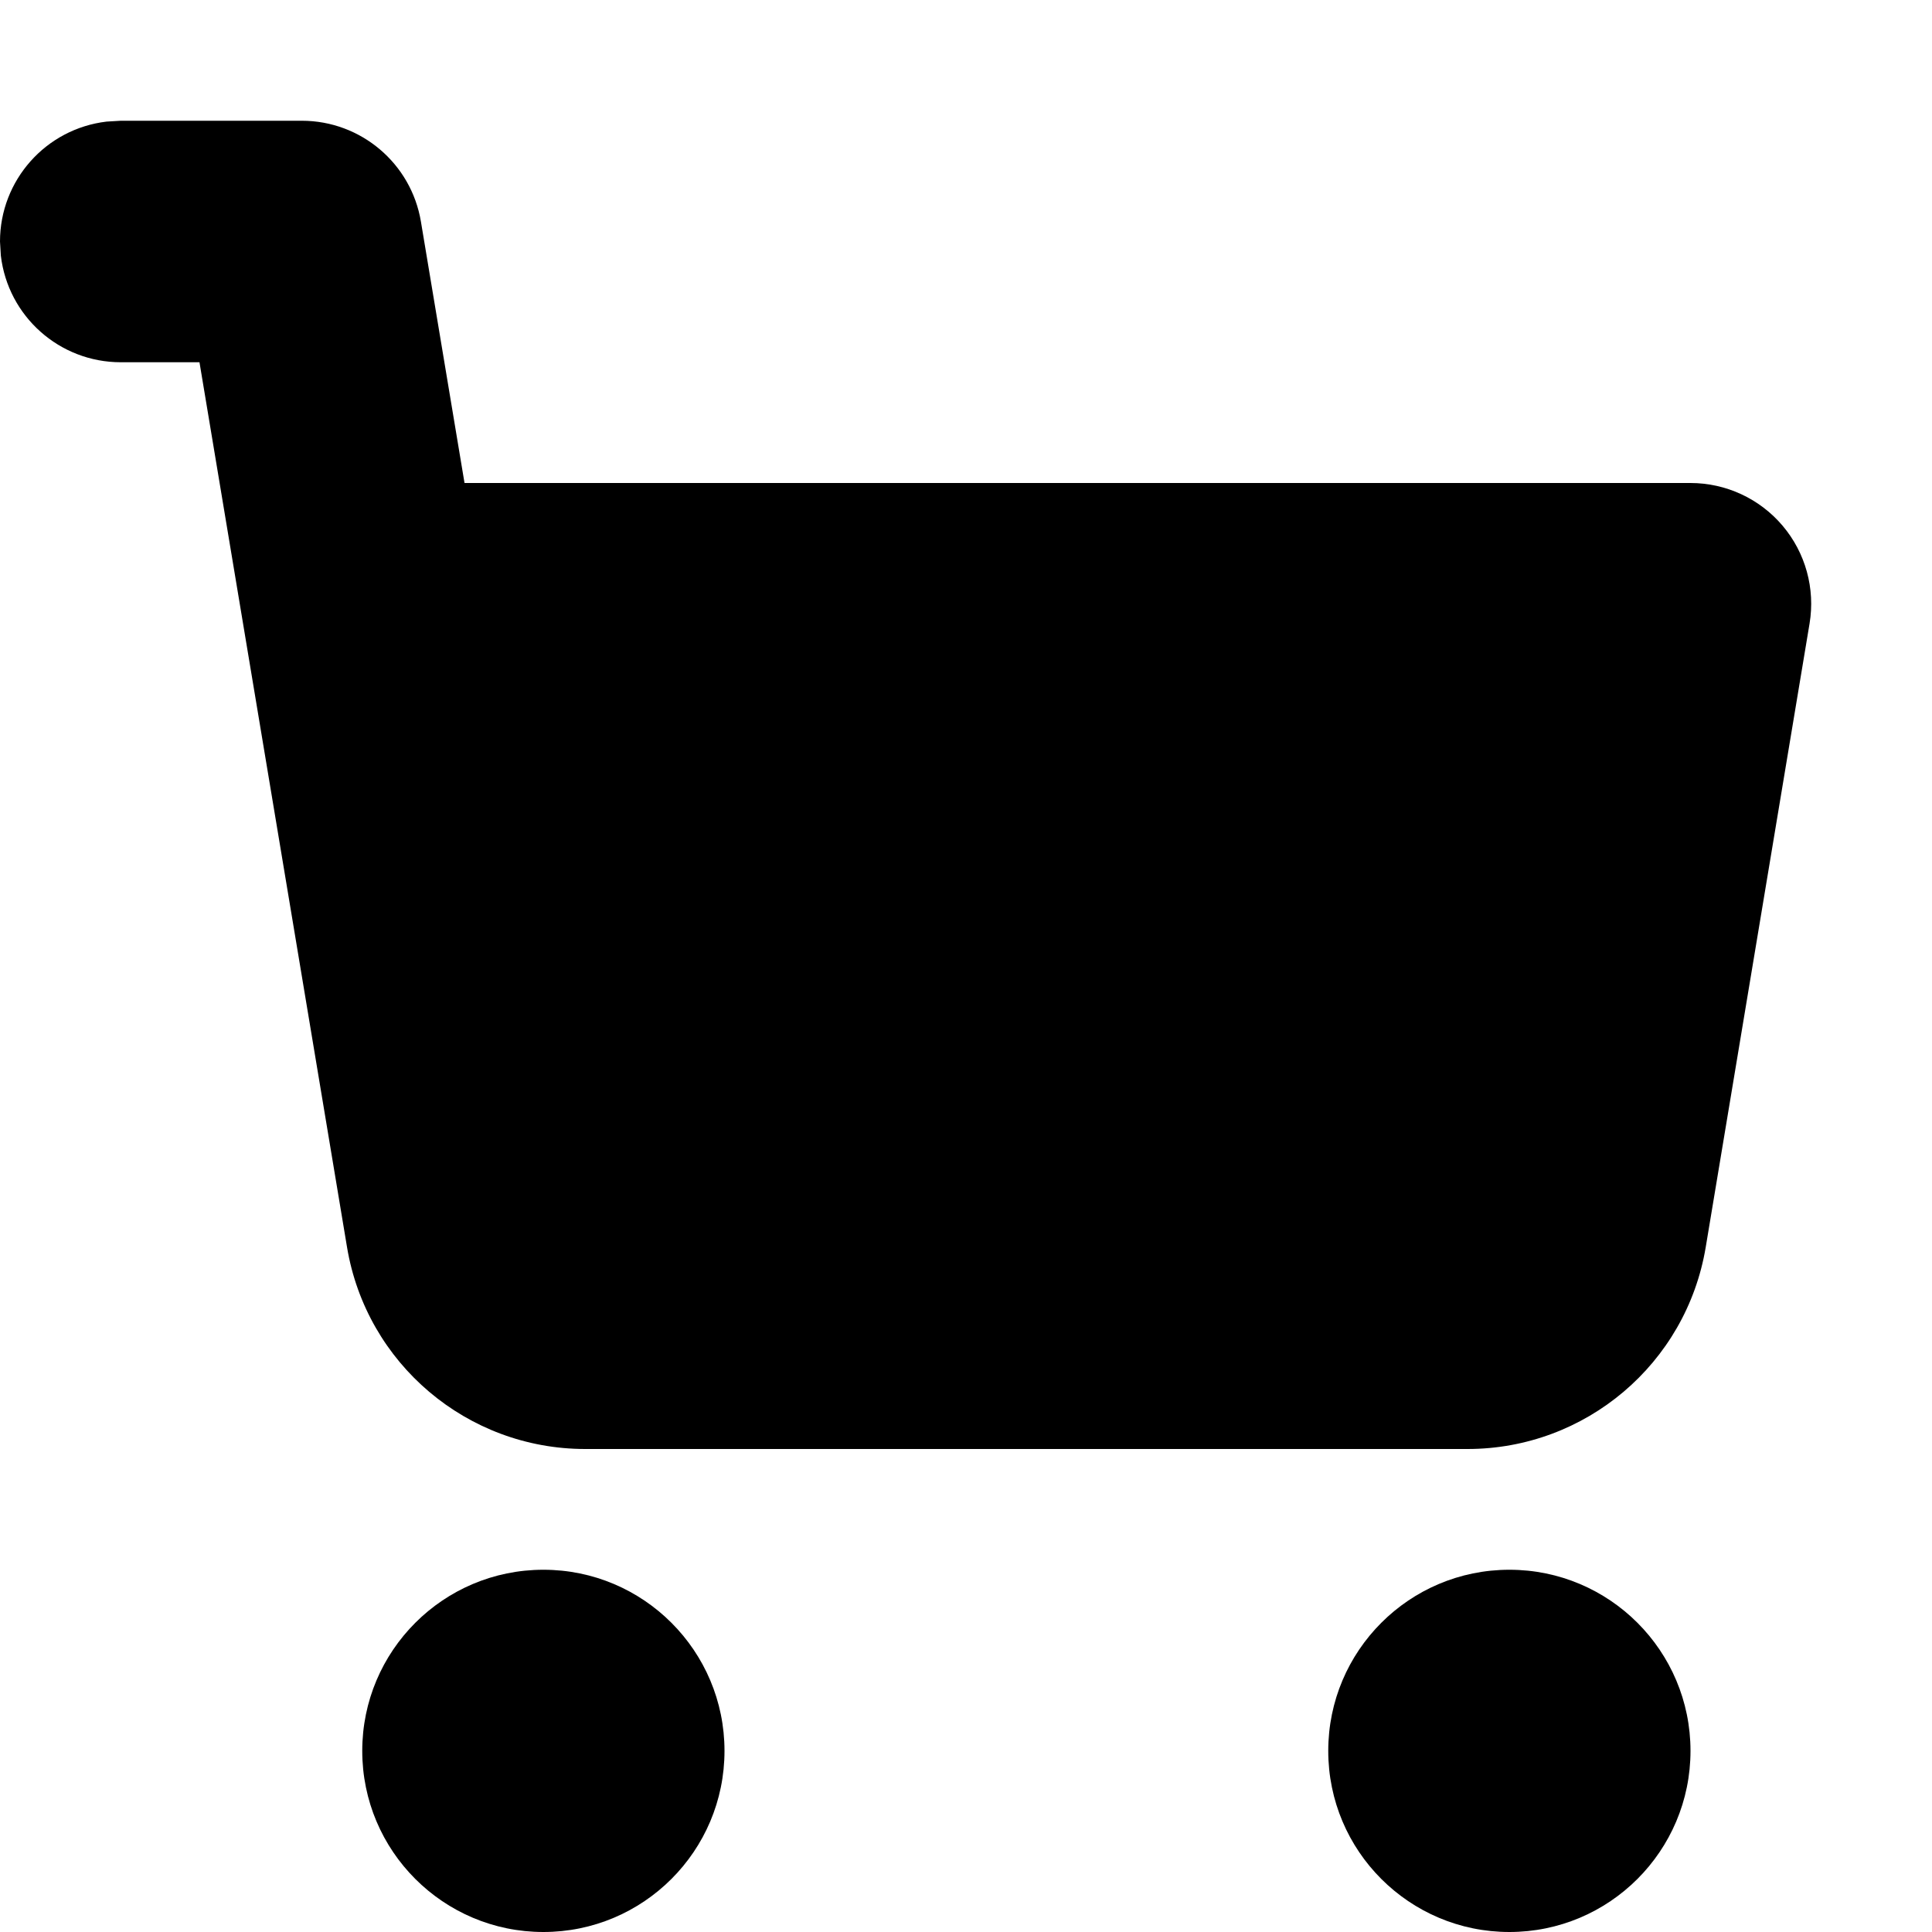
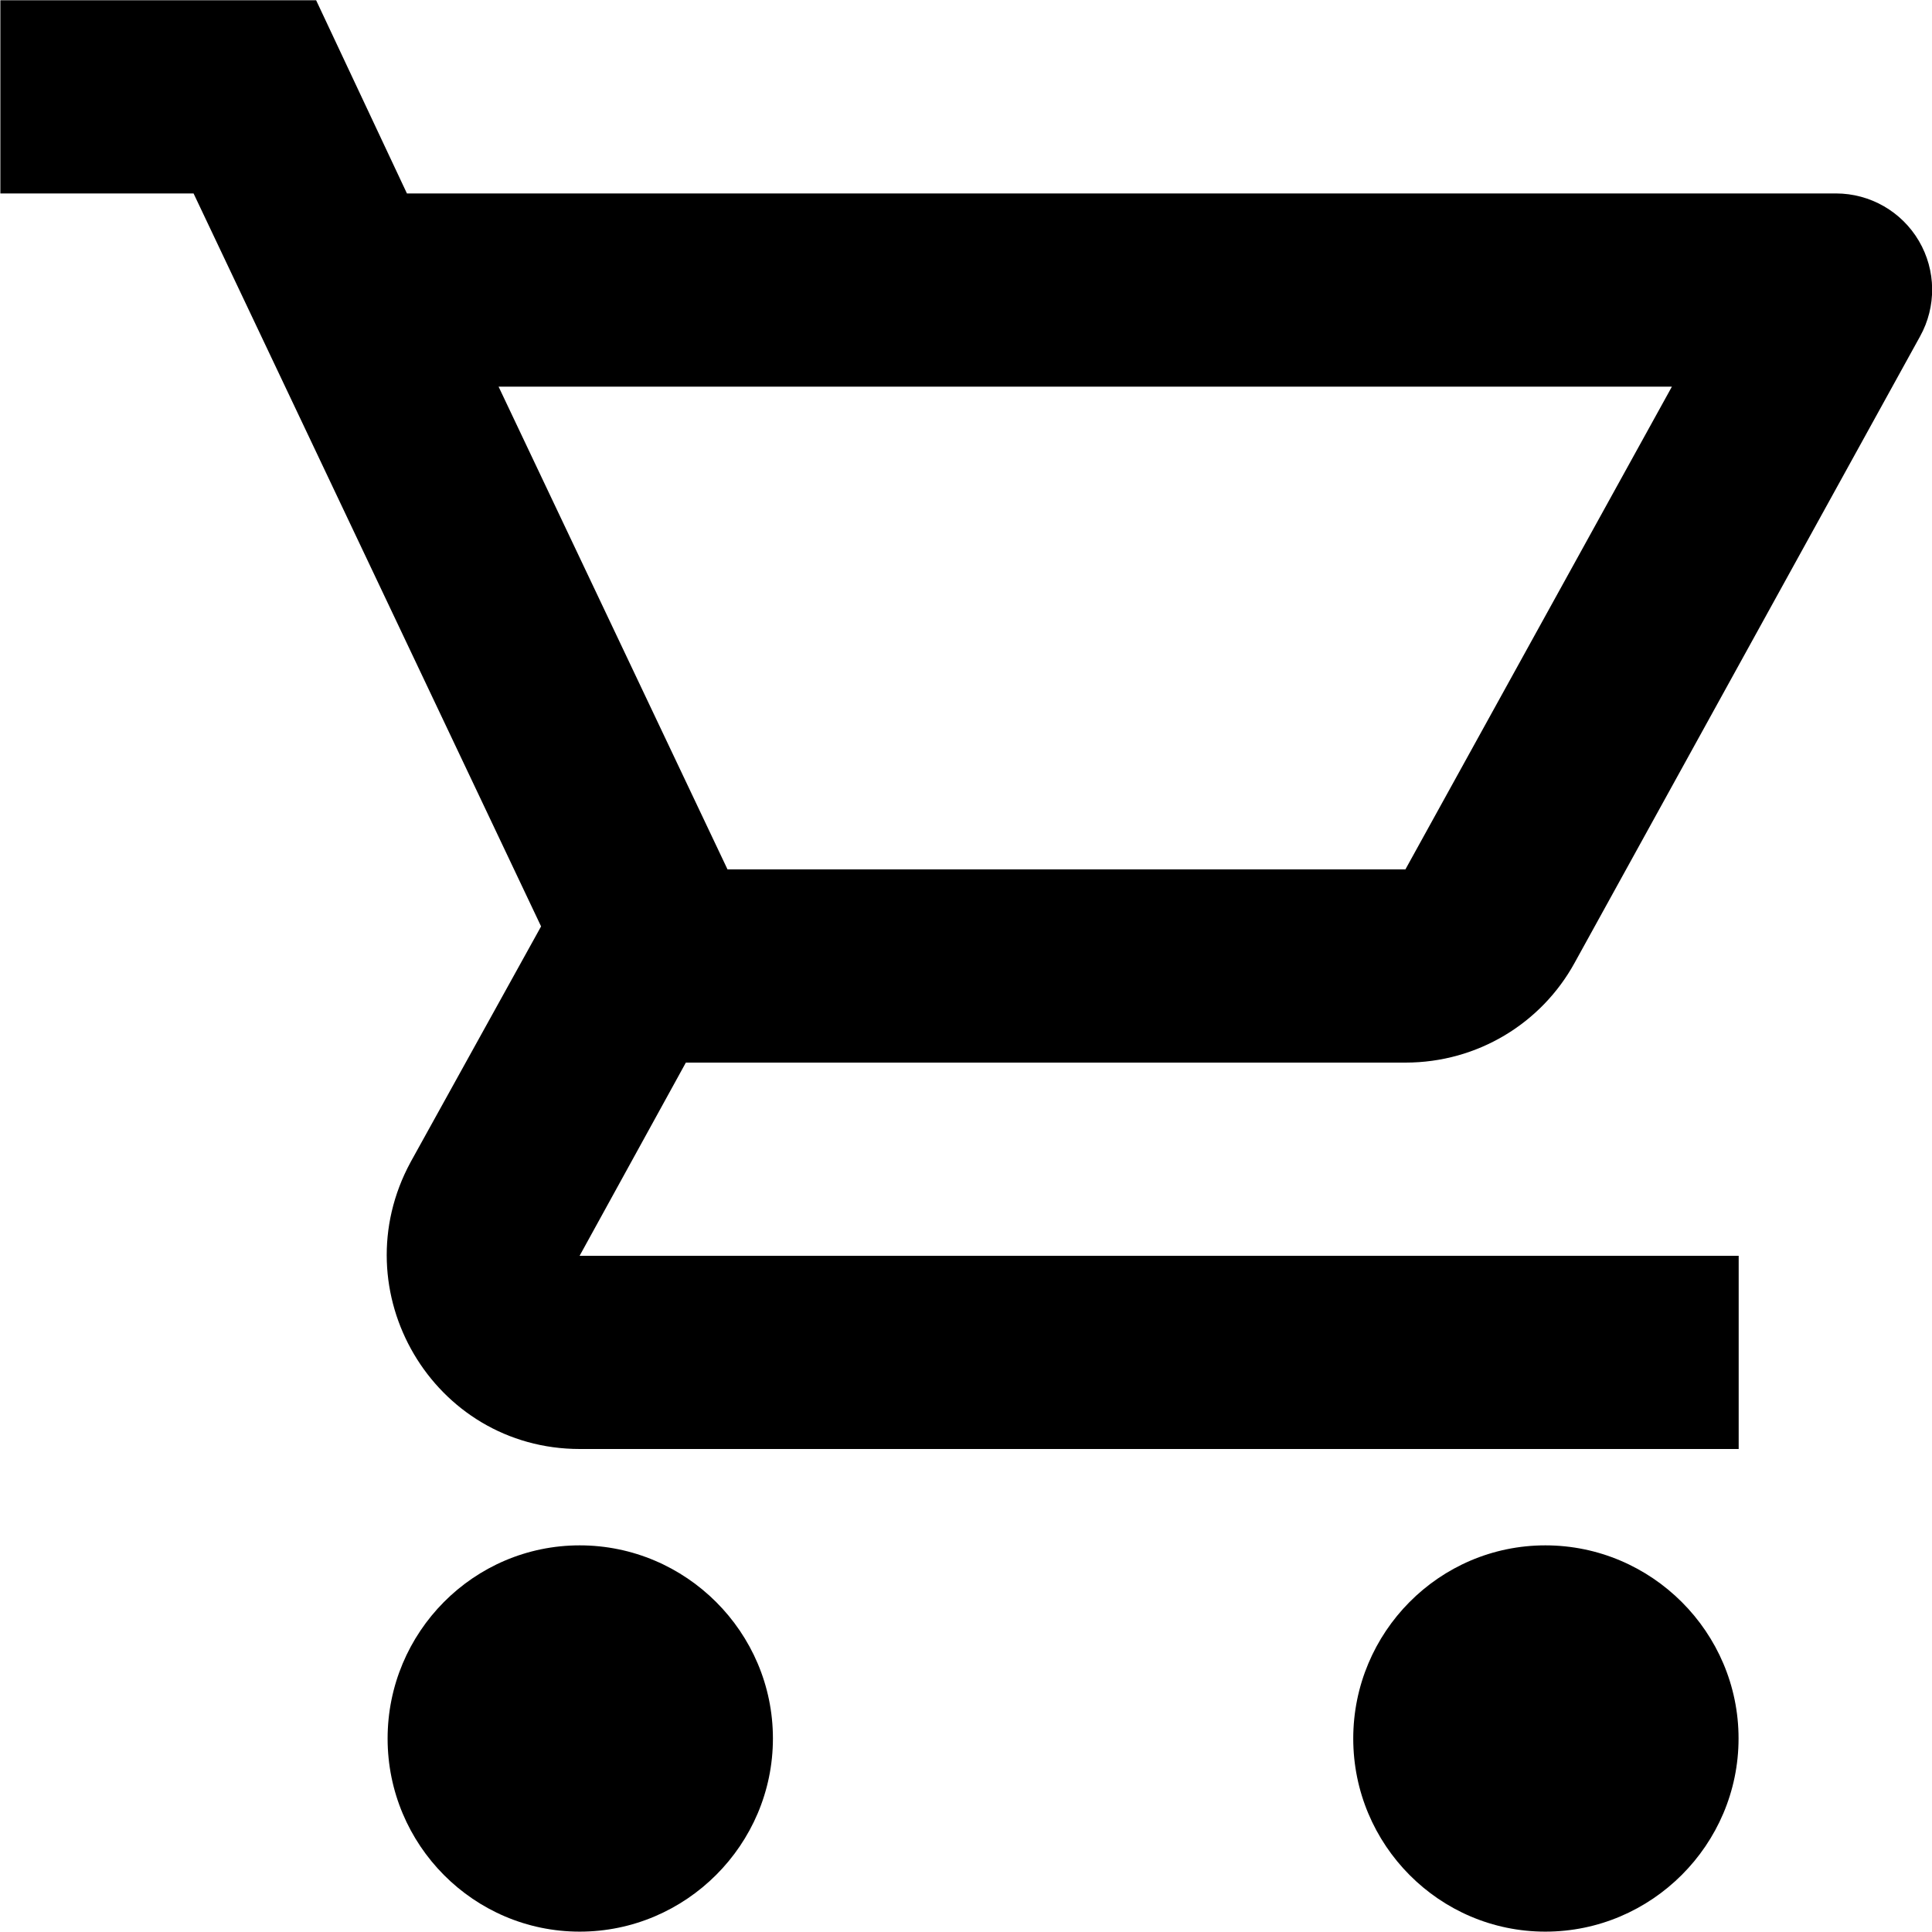
<svg xmlns="http://www.w3.org/2000/svg" width="16" height="16" viewBox="0 0 16 16">
-   <path fill-rule="evenodd" clip-rule="evenodd" d="M4.5 13a1.5 1.5 0 1 1 0 3 1.5 1.5 0 0 1 0-3Zm8 0a1.5 1.5 0 1 1 0 3 1.5 1.5 0 0 1 0-3ZM2.5 1a1 1 0 0 1 .986.836L3.847 4H14a1 1 0 0 1 .986 1.164l-.86 5.165A2 2 0 0 1 12.153 12H4.847a2 2 0 0 1-1.973-1.671L1.652 3H1a1 1 0 0 1-.993-.883L0 2a1 1 0 0 1 .883-.993L1 1h1.5Z" />
+   <path d="M11.639 8.8c.6 0 1.127-.328 1.4-.824l2.862-5.19a.797.797 0 0 0-.696-1.184H3.37l-.752-1.6H.003v1.6h1.6l2.878 6.07-1.08 1.951C2.819 10.695 3.587 12 4.802 12h9.597v-1.6H4.8l.88-1.6h5.958Zm-7.51-5.598h9.717L11.639 7.2H6.025L4.129 3.202Zm.672 9.596c-.88 0-1.591.72-1.591 1.6 0 .88.712 1.599 1.591 1.599.88 0 1.6-.72 1.6-1.6 0-.88-.72-1.599-1.6-1.599Zm7.997 0c-.88 0-1.591.72-1.591 1.6 0 .88.712 1.599 1.591 1.599.88 0 1.6-.72 1.6-1.6 0-.88-.72-1.599-1.6-1.599Z" />
</svg>
